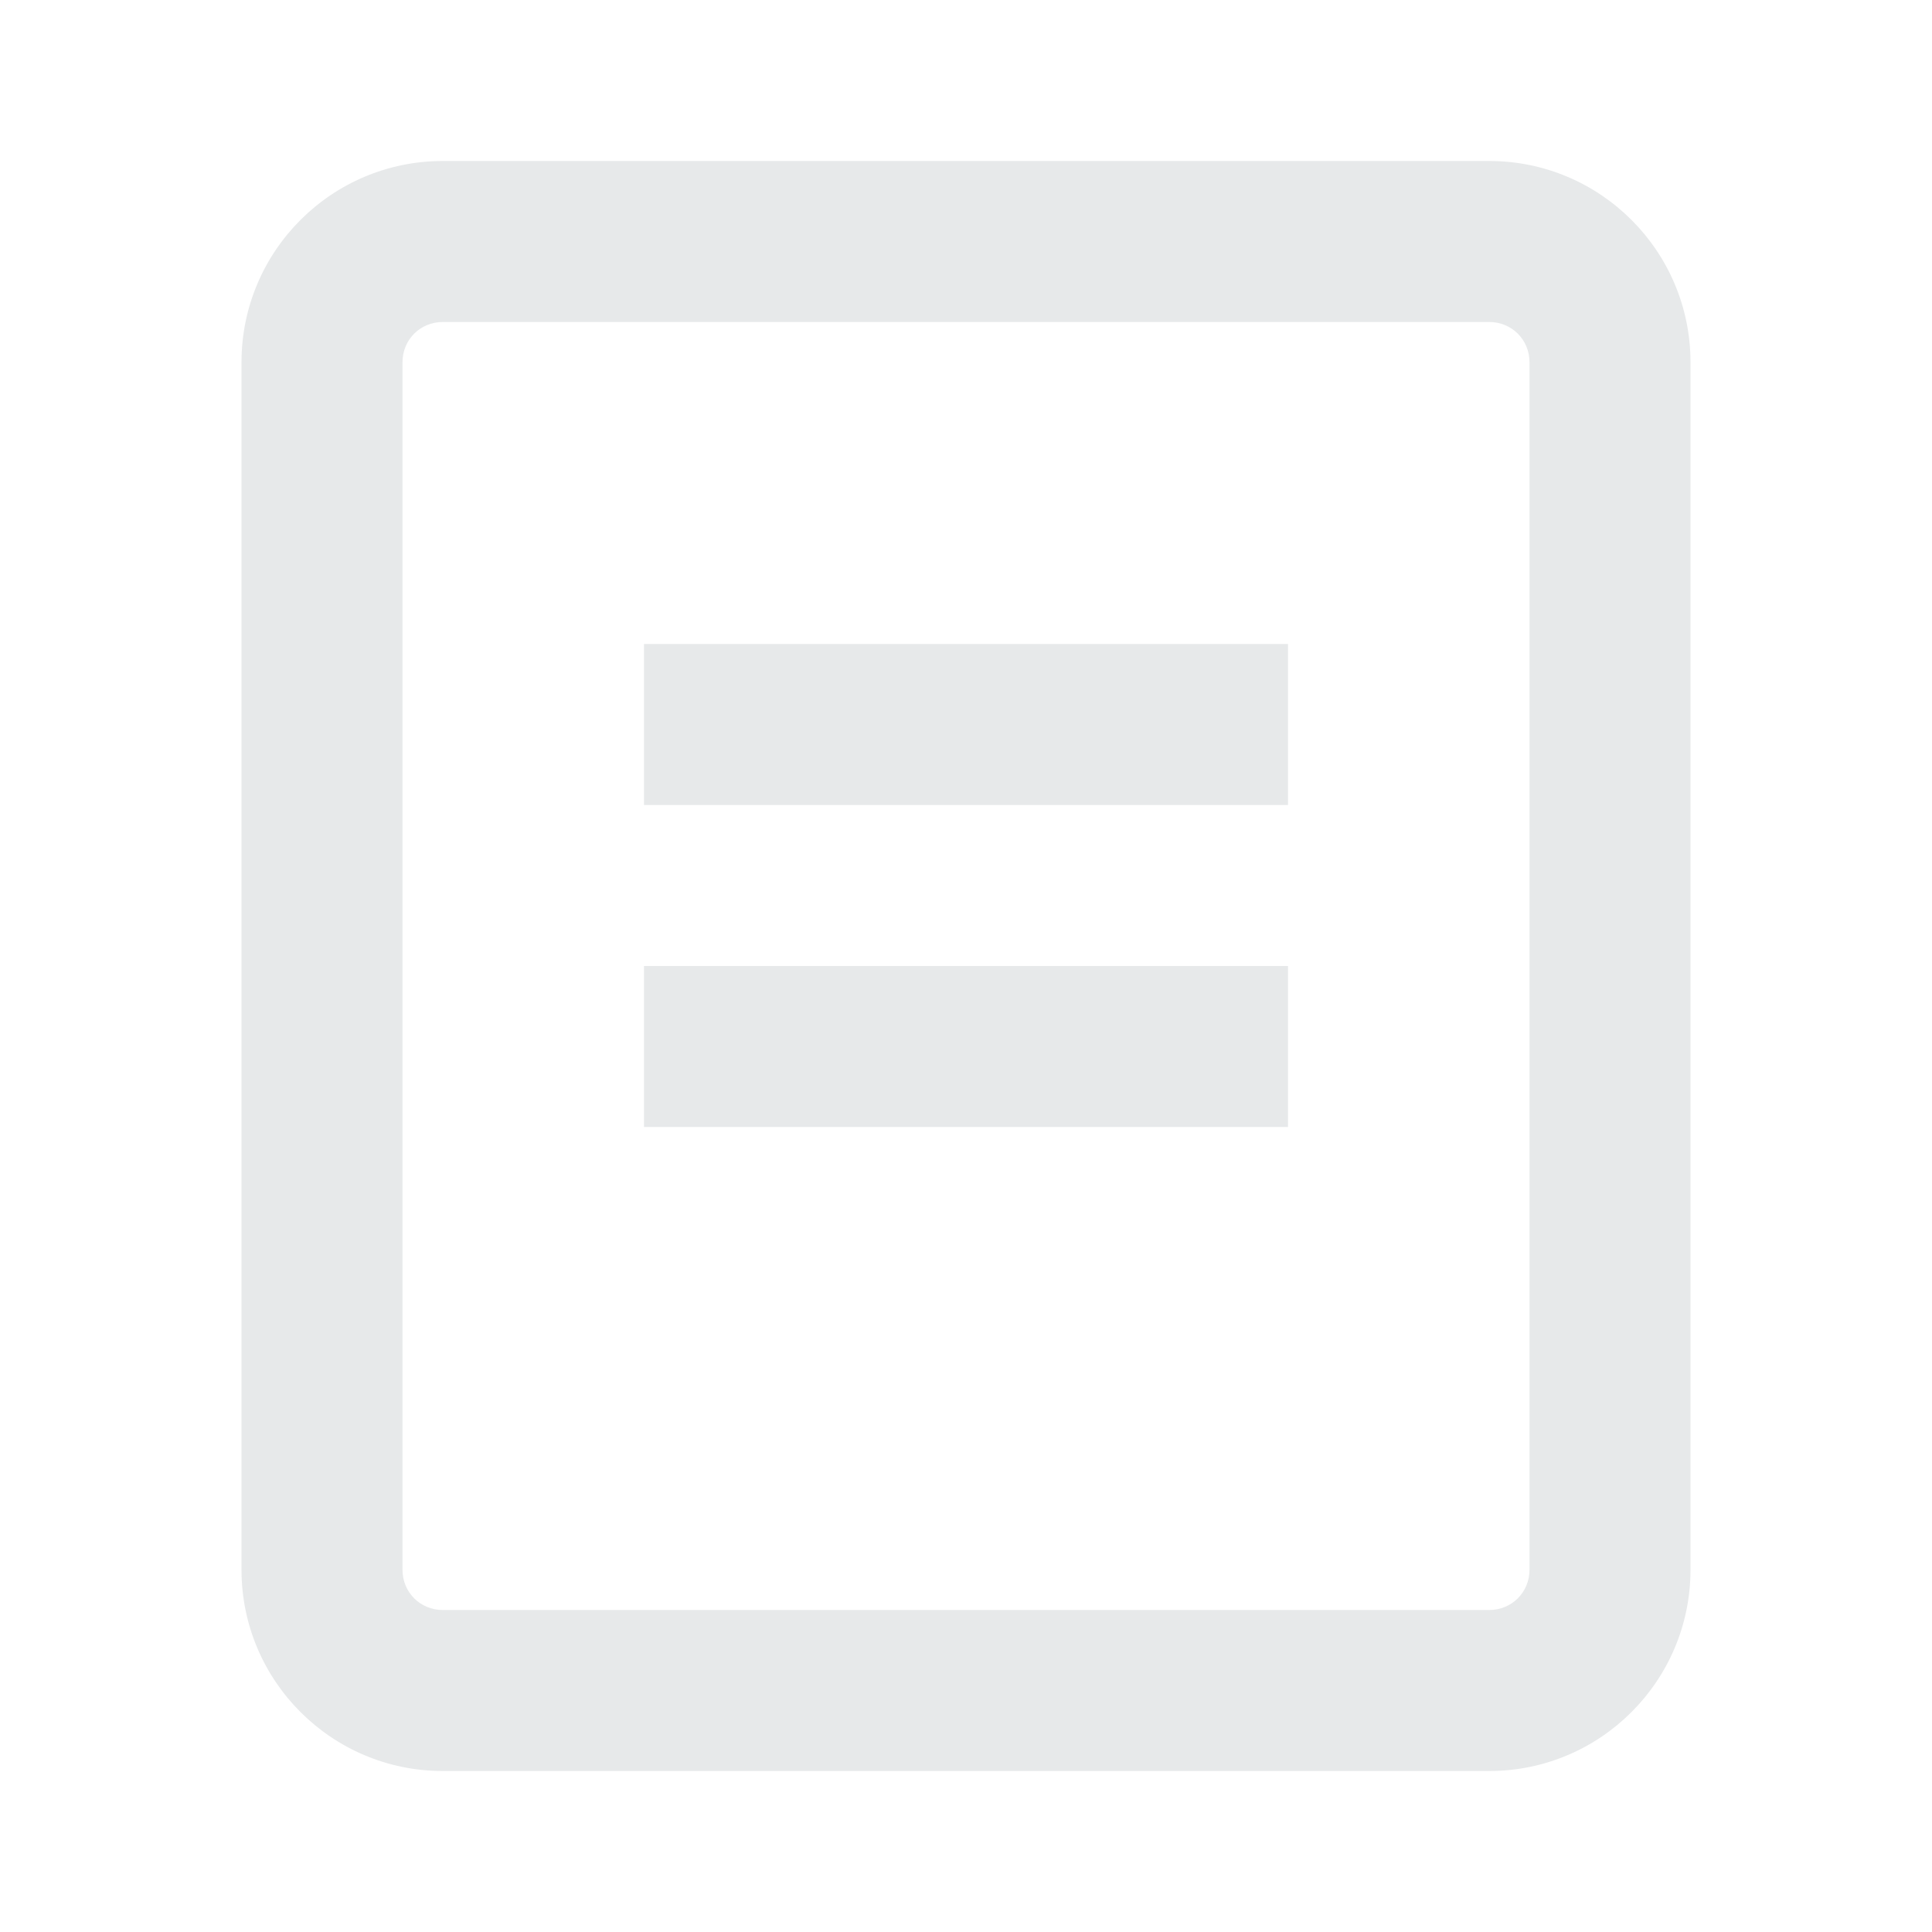
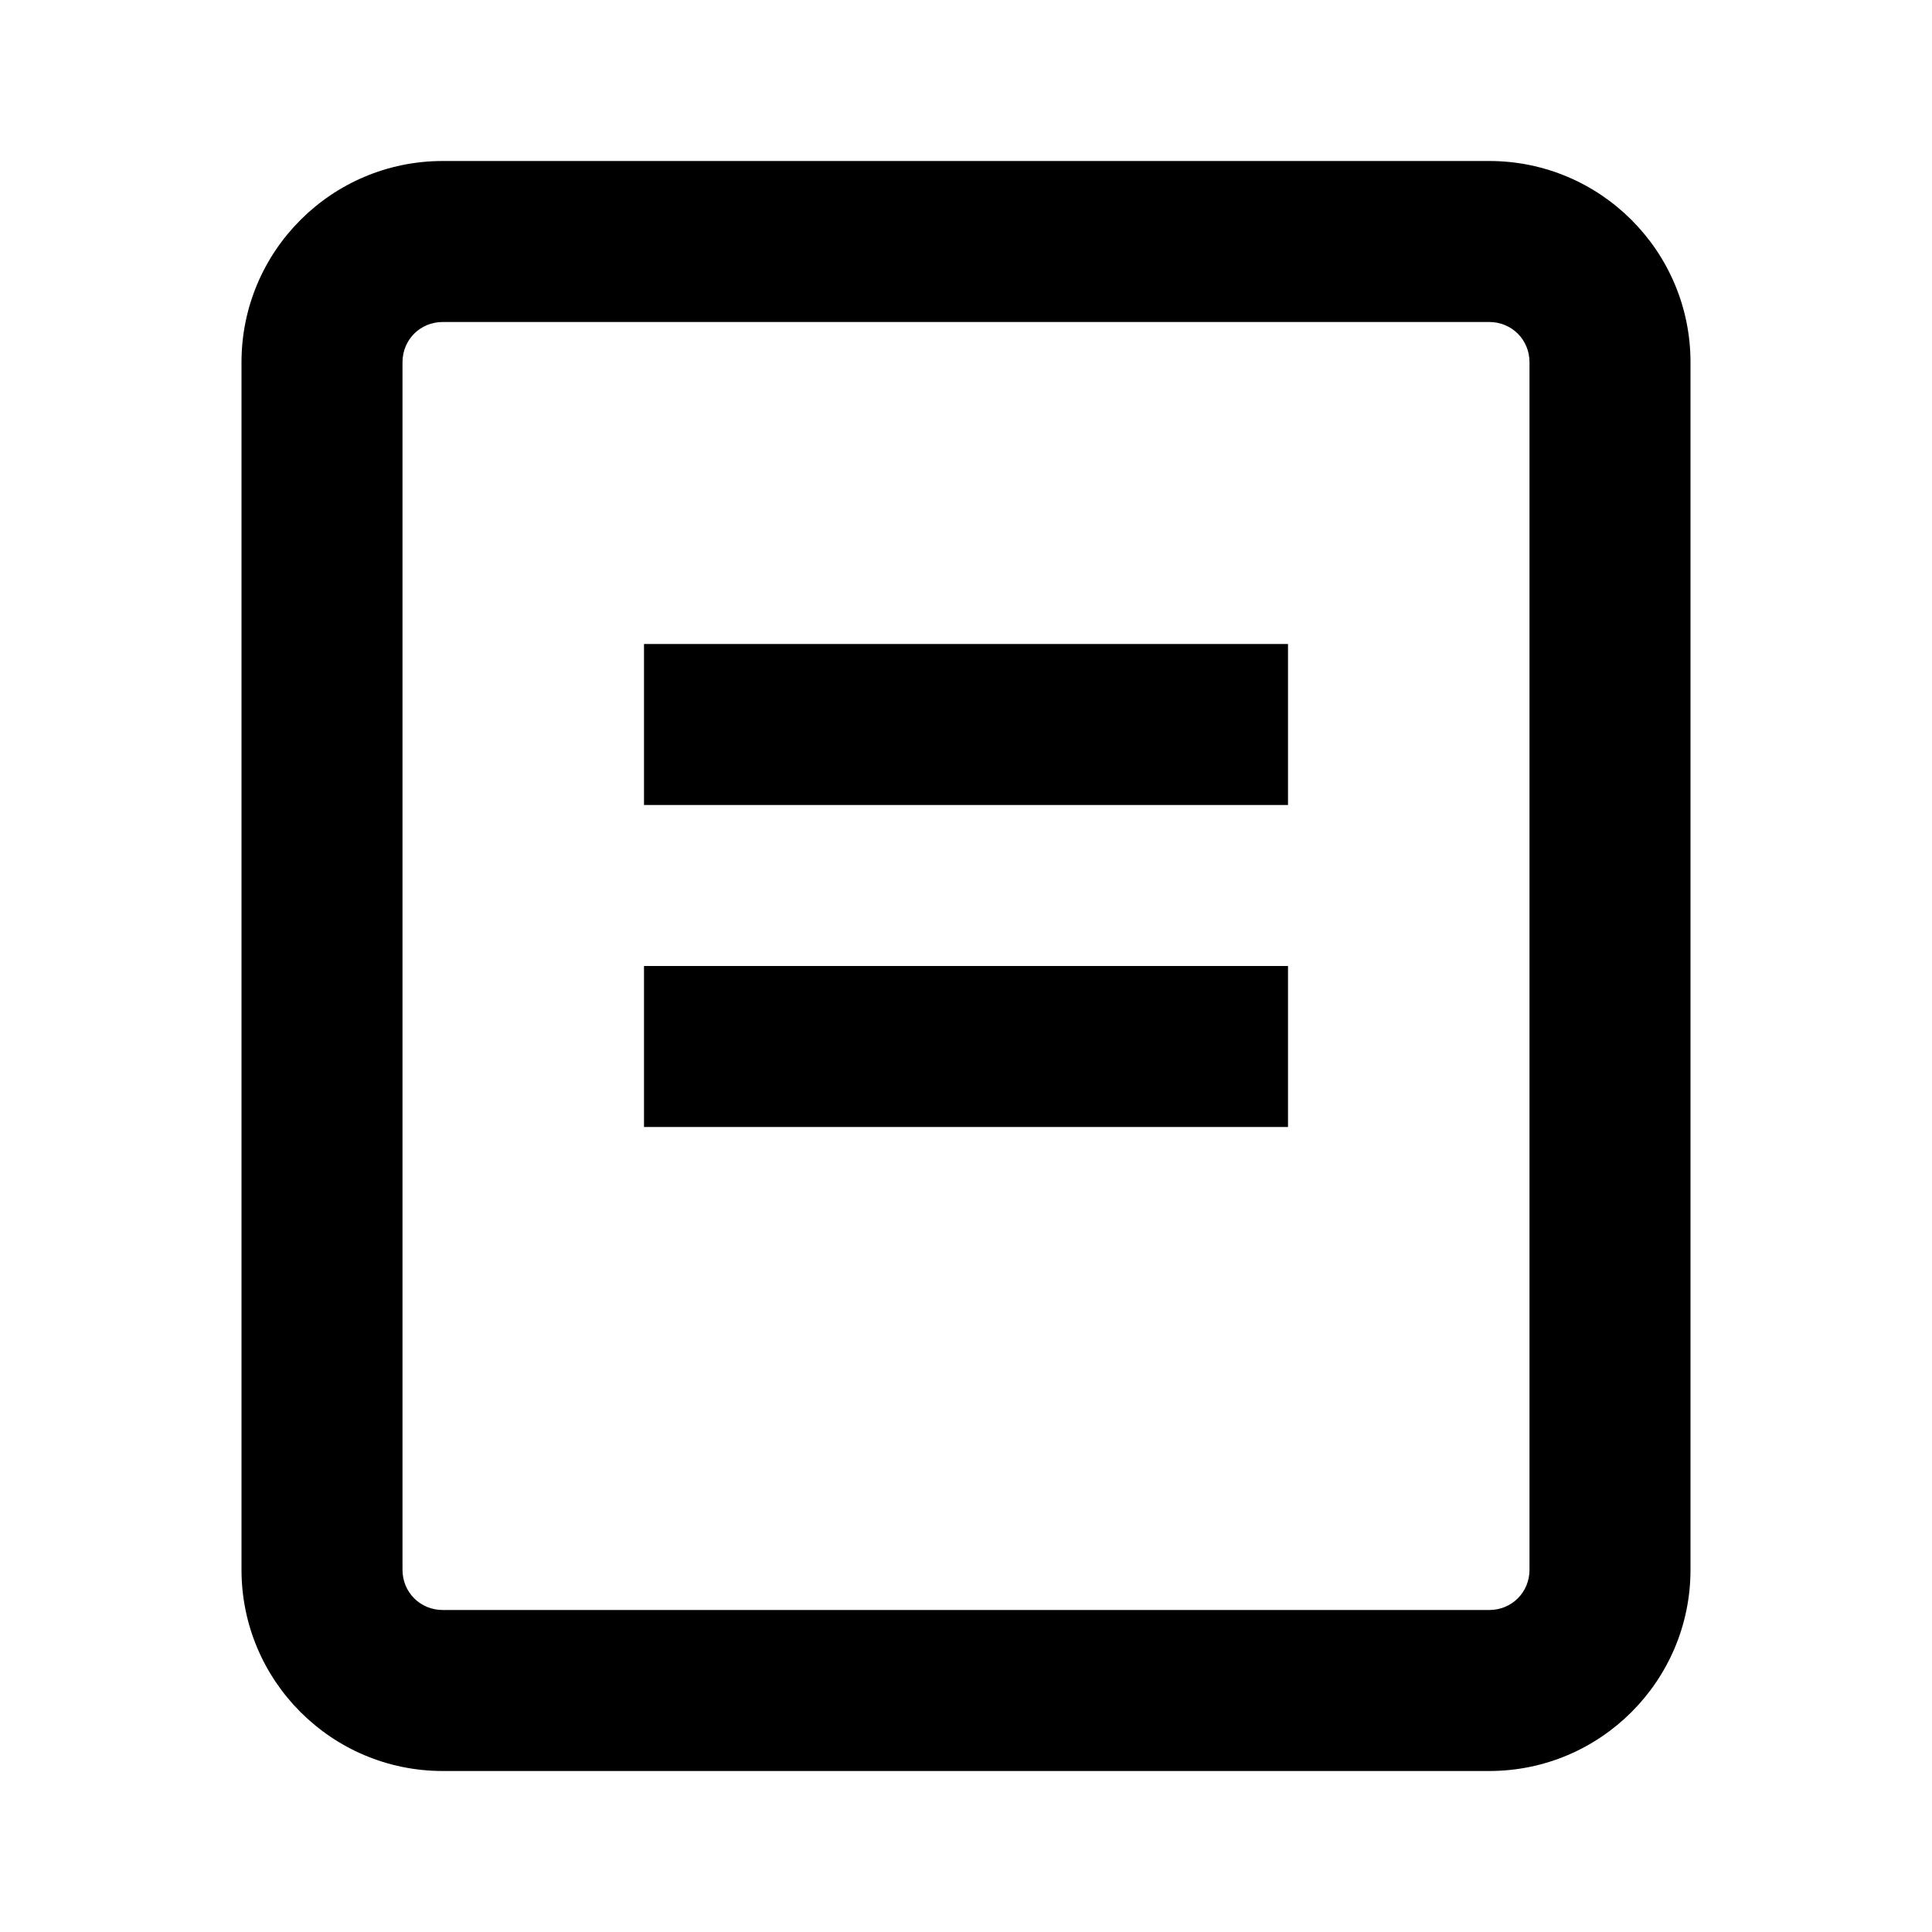
<svg xmlns="http://www.w3.org/2000/svg" viewBox="0 0 24 24" aria-hidden="true">
  <g>
-     <path fill="#e7e9ea" d="M3 4.5C3 3.12 4.12 2 5.5 2h13C19.88 2 21 3.12 21 4.5v15c0 1.38-1.12 2.5-2.5 2.5h-13C4.12 22 3 20.88 3 19.5v-15zM5.5 4c-.28 0-.5.22-.5.5v15c0 .28.22.5.5.5h13c.28 0 .5-.22.5-.5v-15c0-.28-.22-.5-.5-.5h-13zM16 10H8V8h8v2zm-8 2h8v2H8v-2z" />
+     <path d="M3 4.5C3 3.12 4.12 2 5.5 2h13C19.88 2 21 3.12 21 4.5v15c0 1.38-1.12 2.5-2.5 2.5h-13C4.12 22 3 20.88 3 19.5v-15zM5.5 4c-.28 0-.5.22-.5.5v15c0 .28.22.5.5.5h13c.28 0 .5-.22.5-.5v-15c0-.28-.22-.5-.5-.5h-13zM16 10H8V8h8v2zm-8 2h8v2H8v-2z" />
  </g>
</svg>
